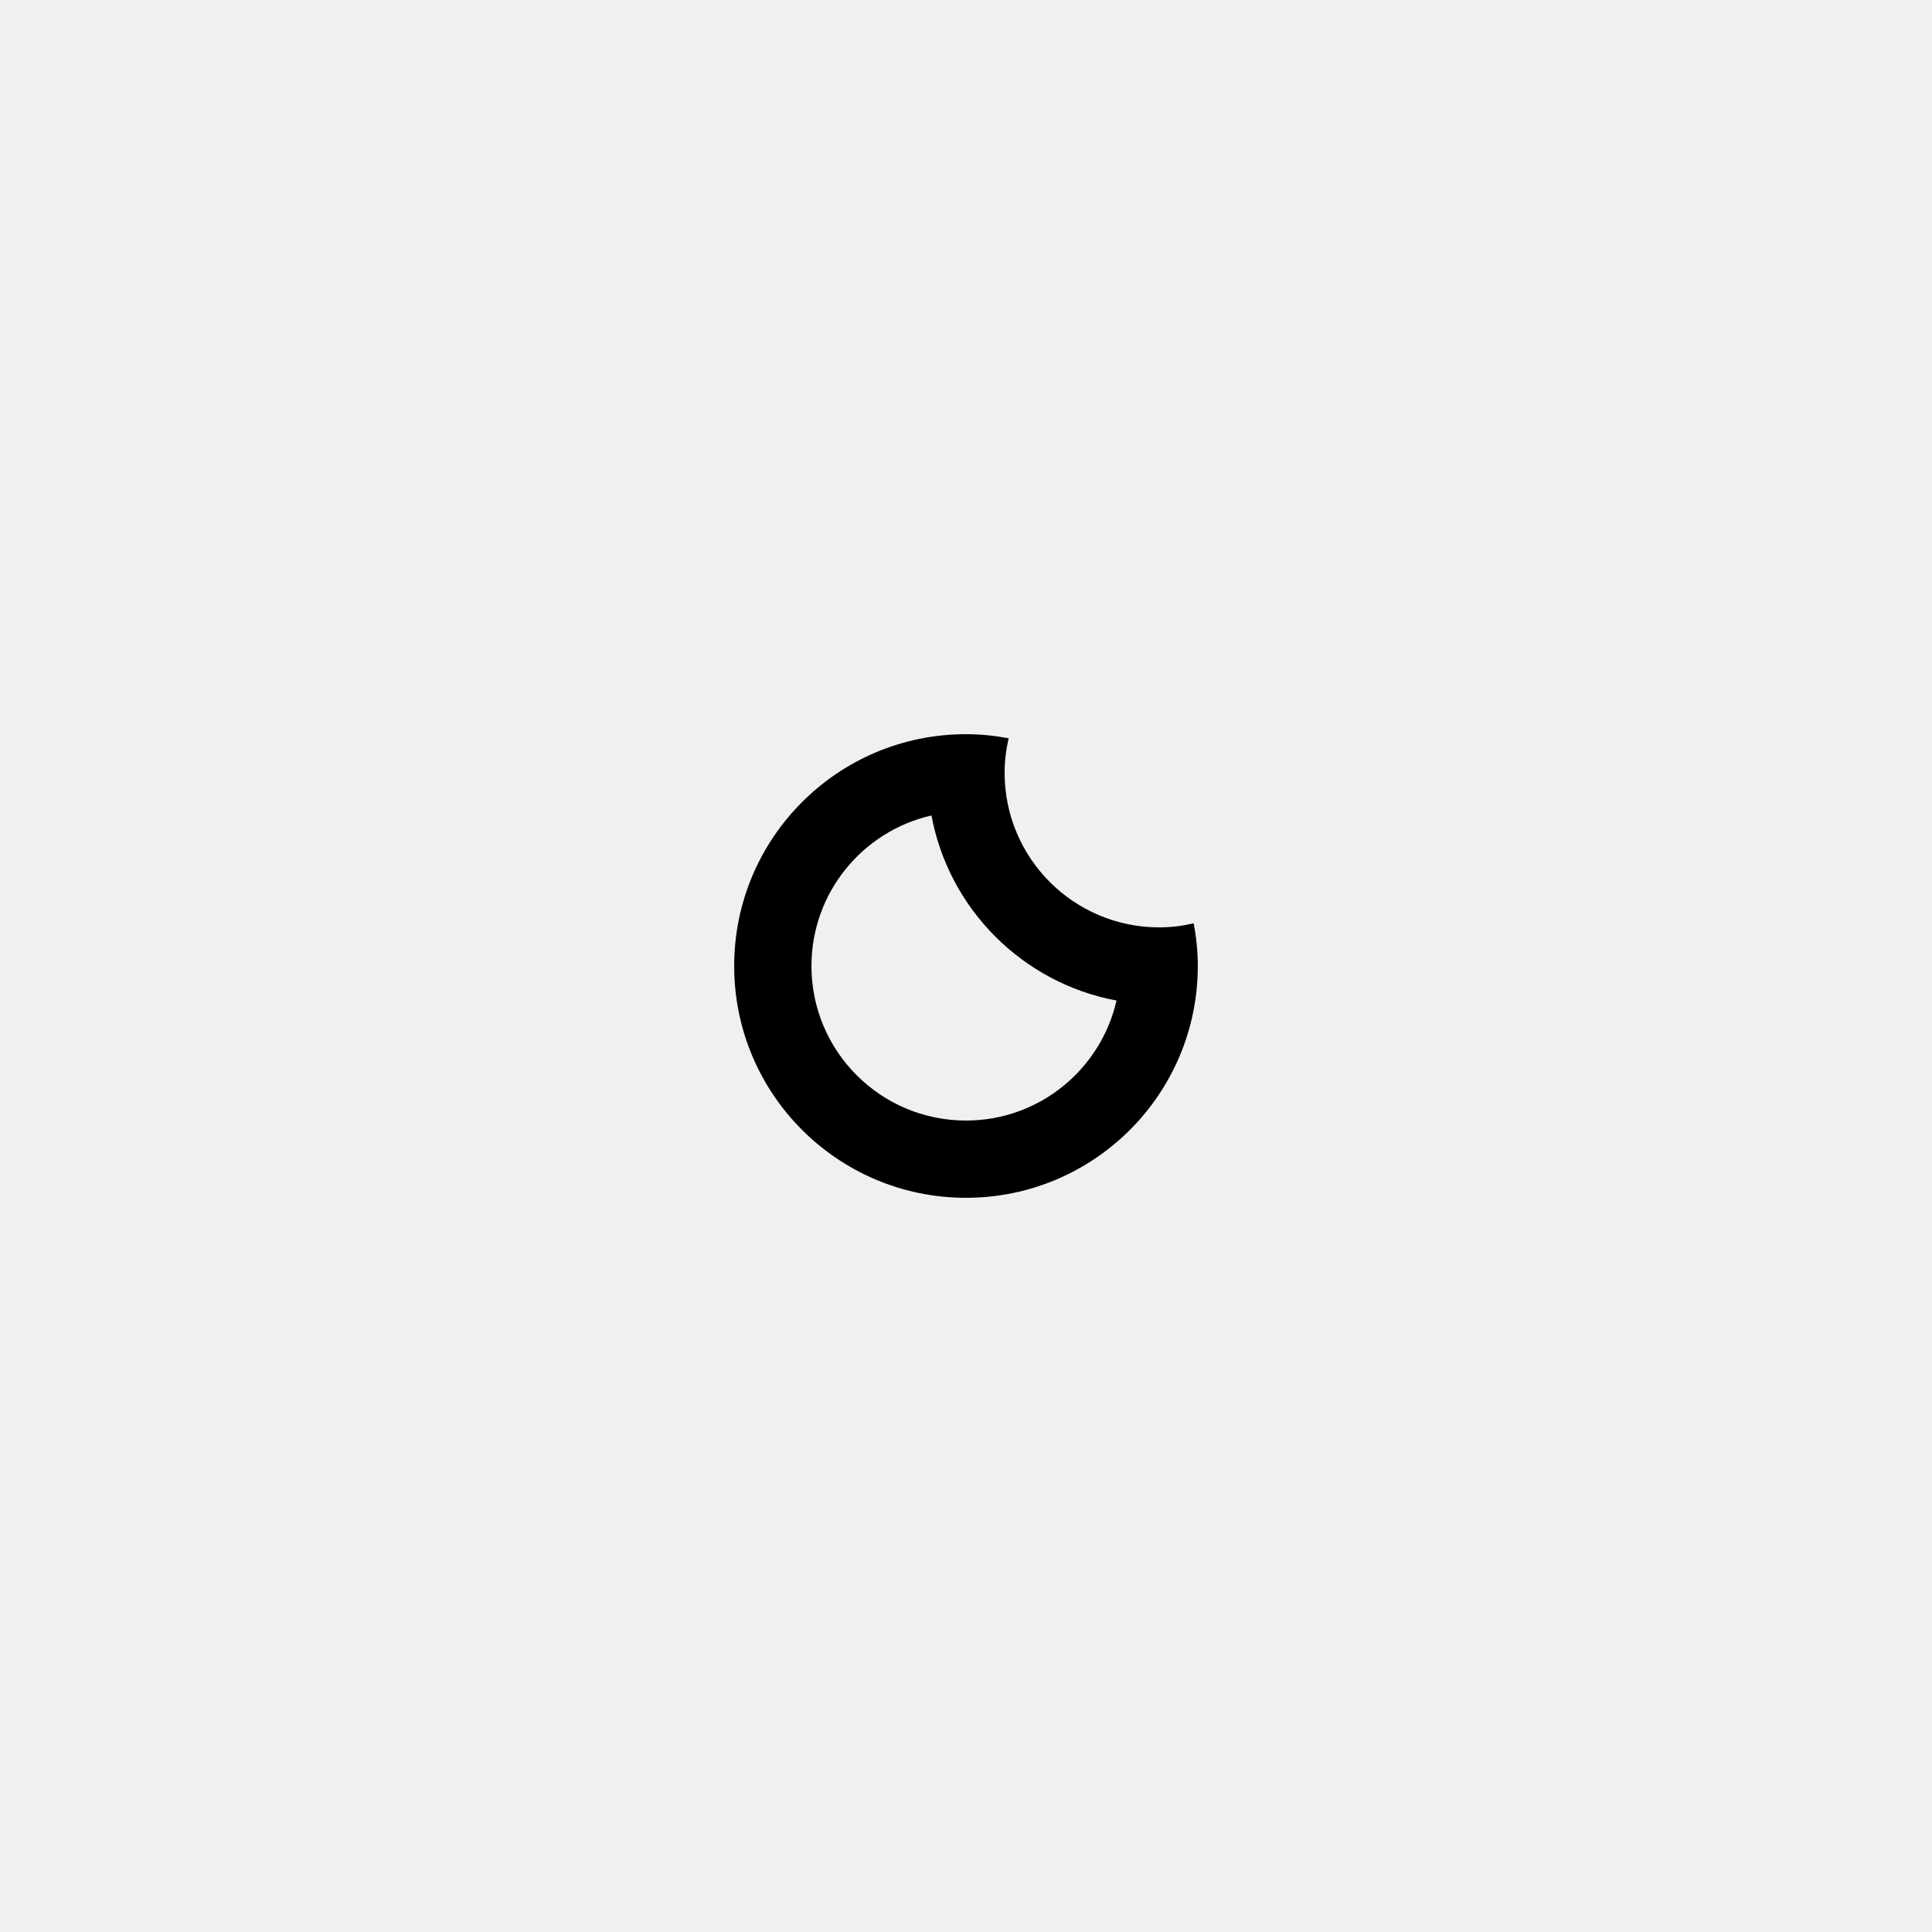
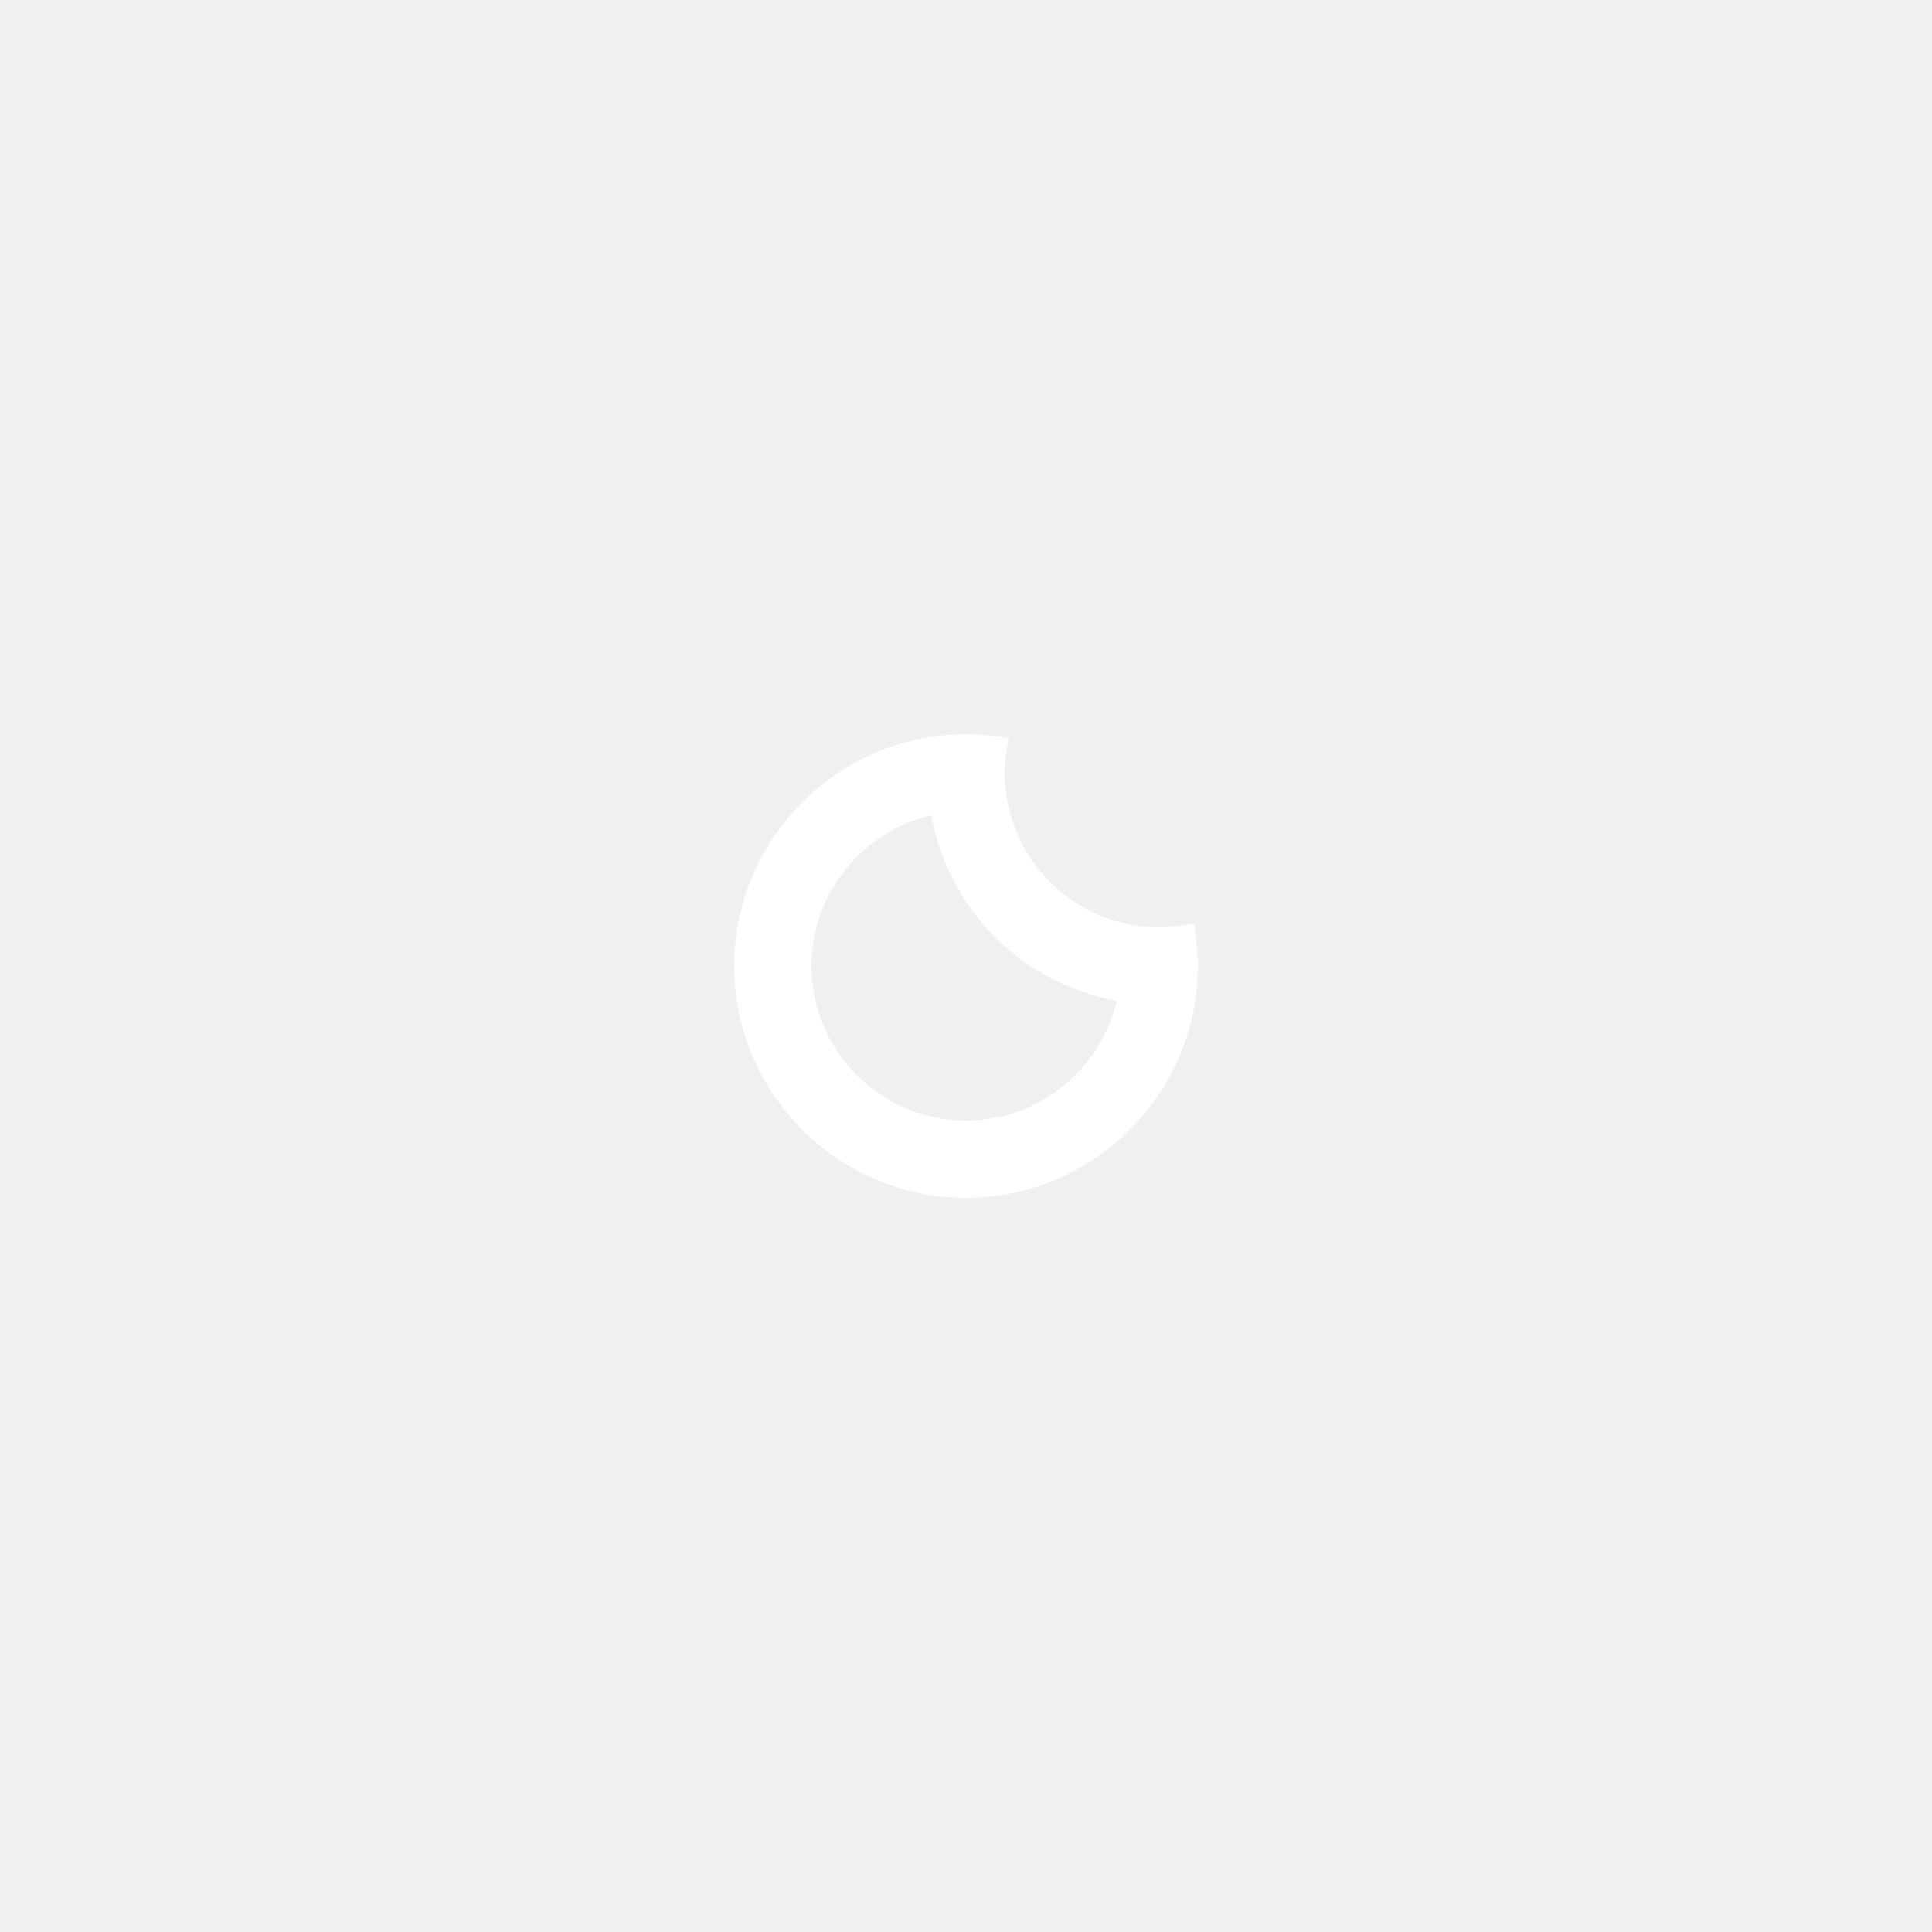
- <svg xmlns="http://www.w3.org/2000/svg" version="1.1" id="Layer_1" x="0px" y="0px" width="100px" height="100px" viewBox="0 0 100 100" enable-background="new 0 0 100 100" xml:space="preserve">
-   <path fill-rule="evenodd" clip-rule="evenodd" d="M50,61.998c-6.627,0-11.999-5.372-11.999-11.998  c0-6.627,5.372-11.999,11.999-11.999c0.755,0,1.491,0.078,2.207,0.212c-0.132,0.576-0.208,1.173-0.208,1.788  c0,4.418,3.582,7.999,8,7.999c0.615,0,1.212-0.076,1.788-0.208c0.133,0.717,0.211,1.452,0.211,2.208  C61.998,56.626,56.626,61.998,50,61.998z M48.212,42.208c-3.556,0.813-6.211,3.989-6.211,7.792c0,4.417,3.581,7.999,7.999,7.999  c3.802,0,6.978-2.655,7.791-6.211C52.937,50.884,49.115,47.062,48.212,42.208z" />
+ <svg xmlns="http://www.w3.org/2000/svg" version="1.1" id="Layer_1" x="0px" y="0px" viewBox="0 0 100 100" style="enable-background:new 0 0 100 100;" xml:space="preserve">
+   <style type="text/css">
+ 	.st0{fill:#FFFFFF;}
+ </style>
+   <path class="st0" d="M50,62c-6.6,0-12-5.4-12-12c0-6.6,5.4-12,12-12c0.8,0,1.5,0.1,2.2,0.2C52.1,38.8,52,39.4,52,40c0,4.4,3.6,8,8,8  c0.6,0,1.2-0.1,1.8-0.2c0.1,0.7,0.2,1.5,0.2,2.2C62,56.6,56.6,62,50,62z M48.2,42.2C44.7,43,42,46.2,42,50c0,4.4,3.6,8,8,8  c3.8,0,7-2.7,7.8-6.2C52.9,50.9,49.1,47.1,48.2,42.2z" />
</svg>
